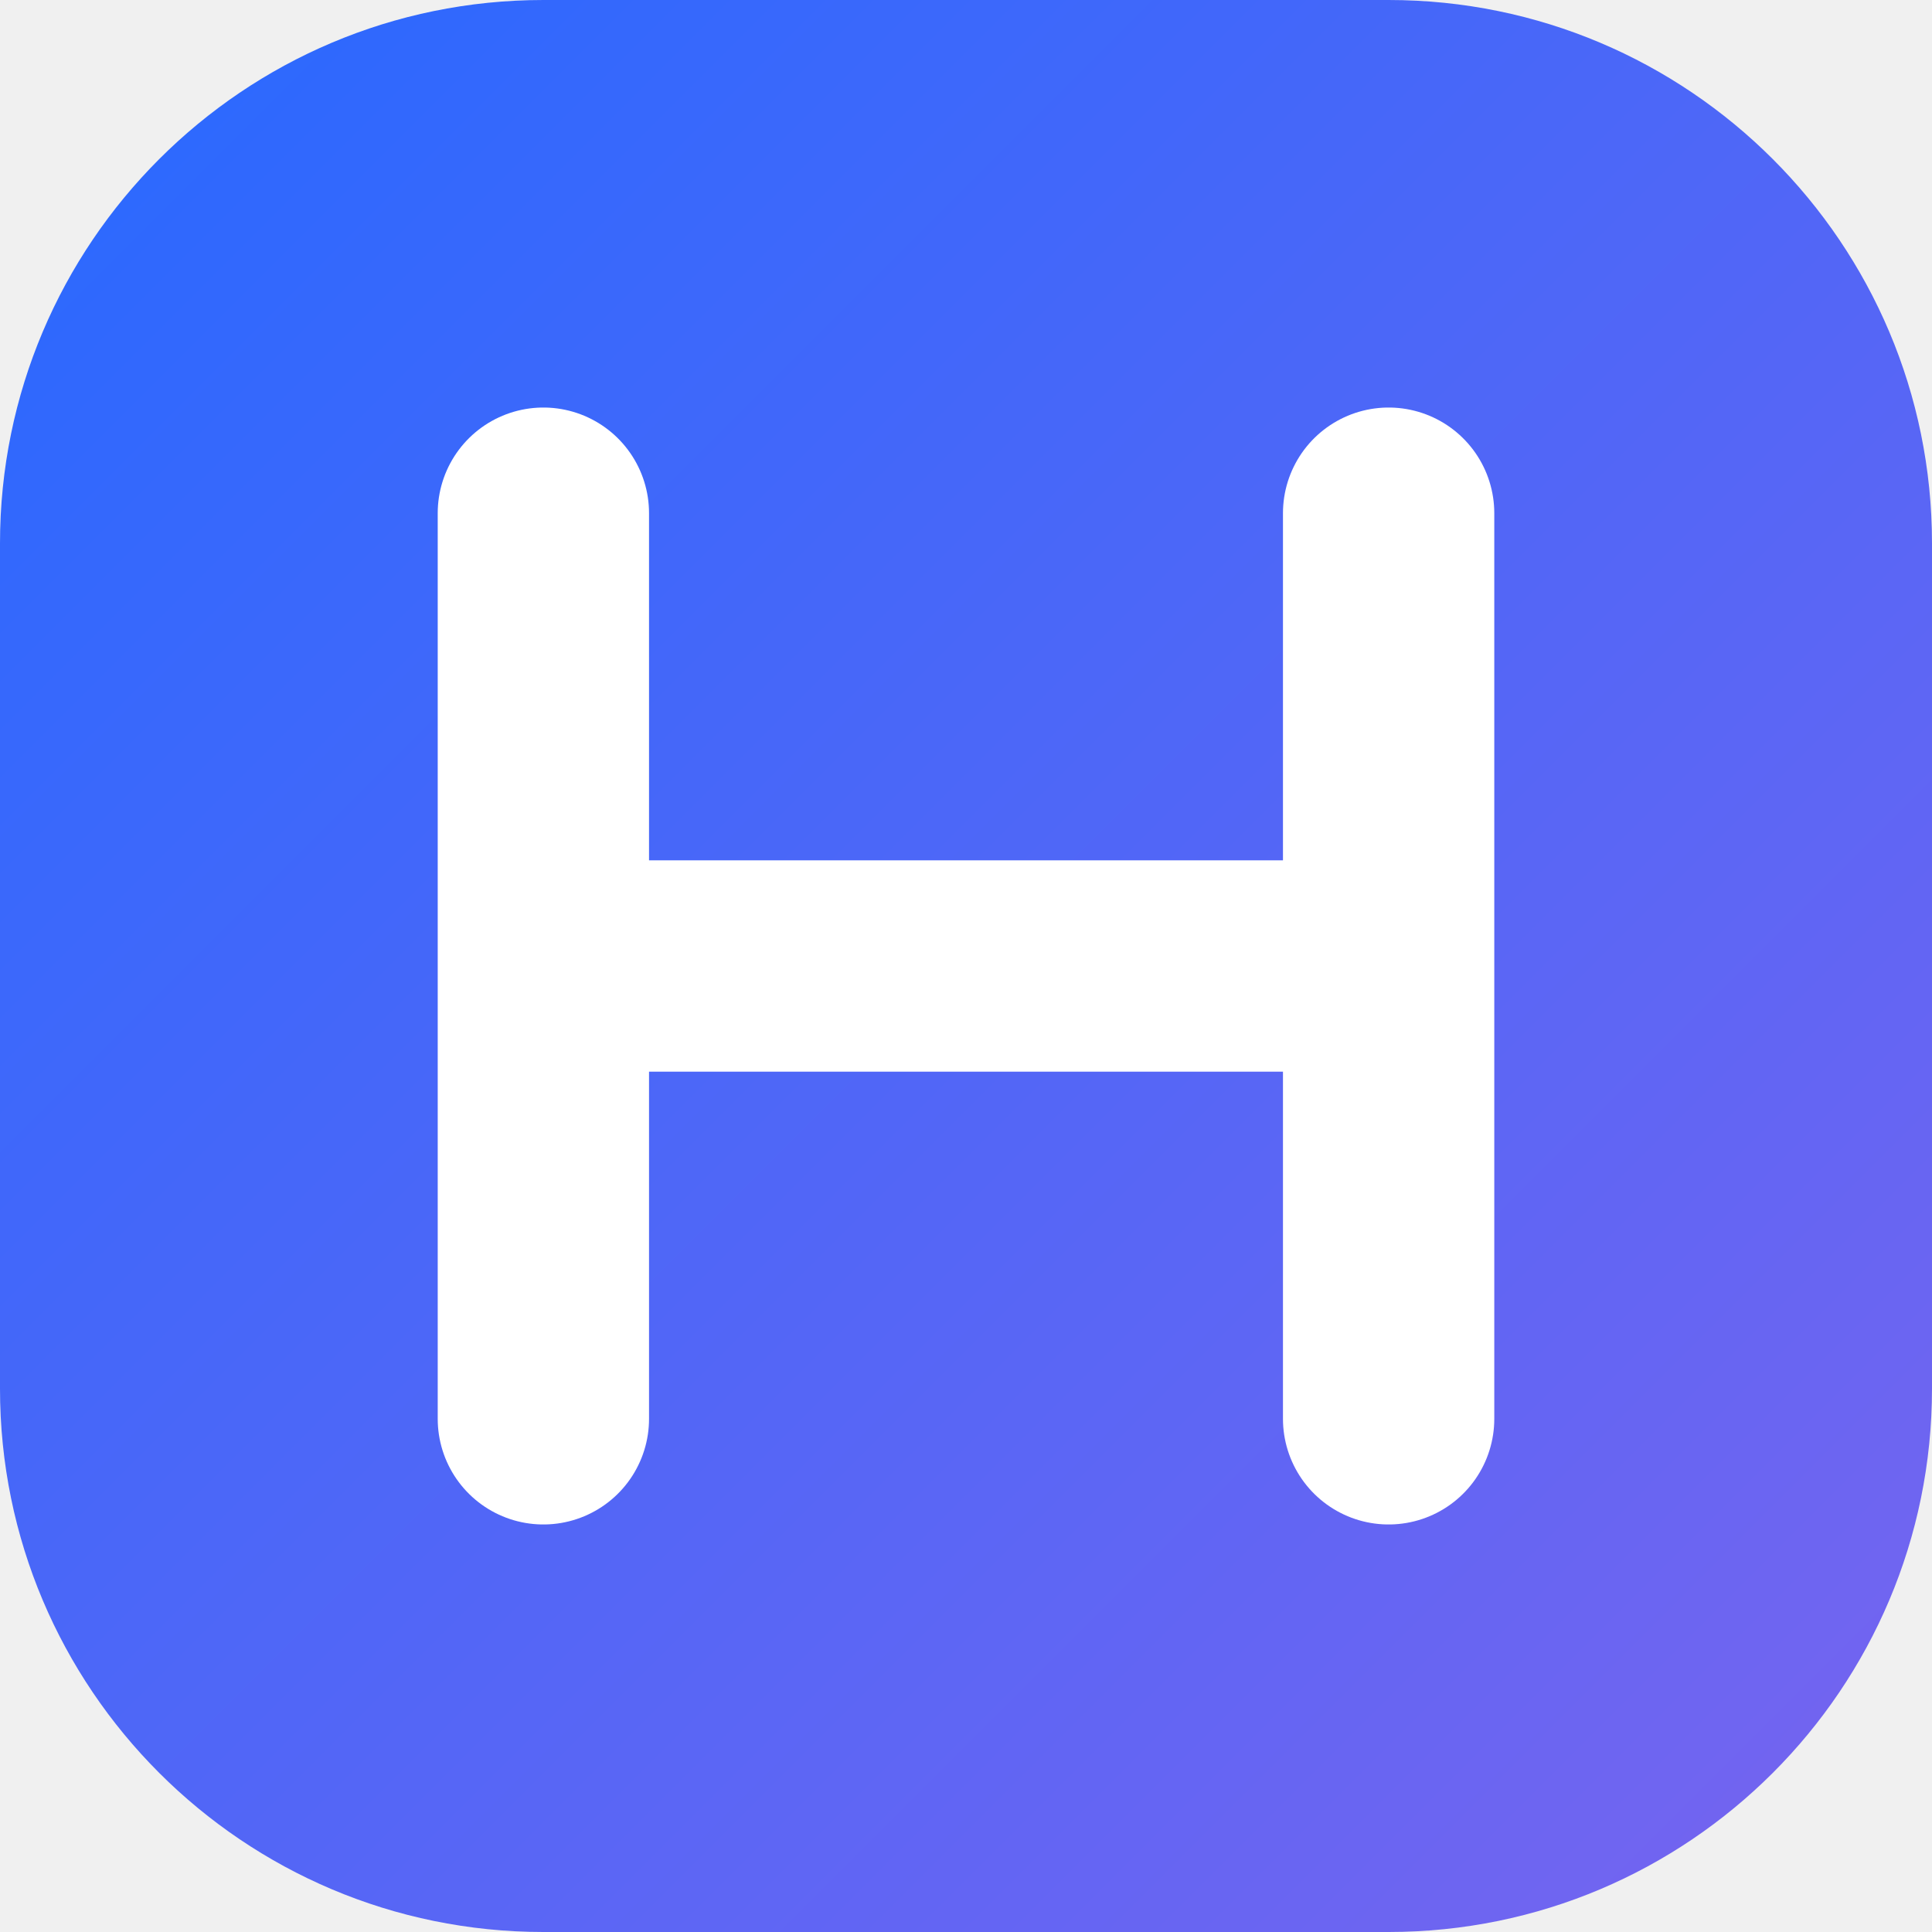
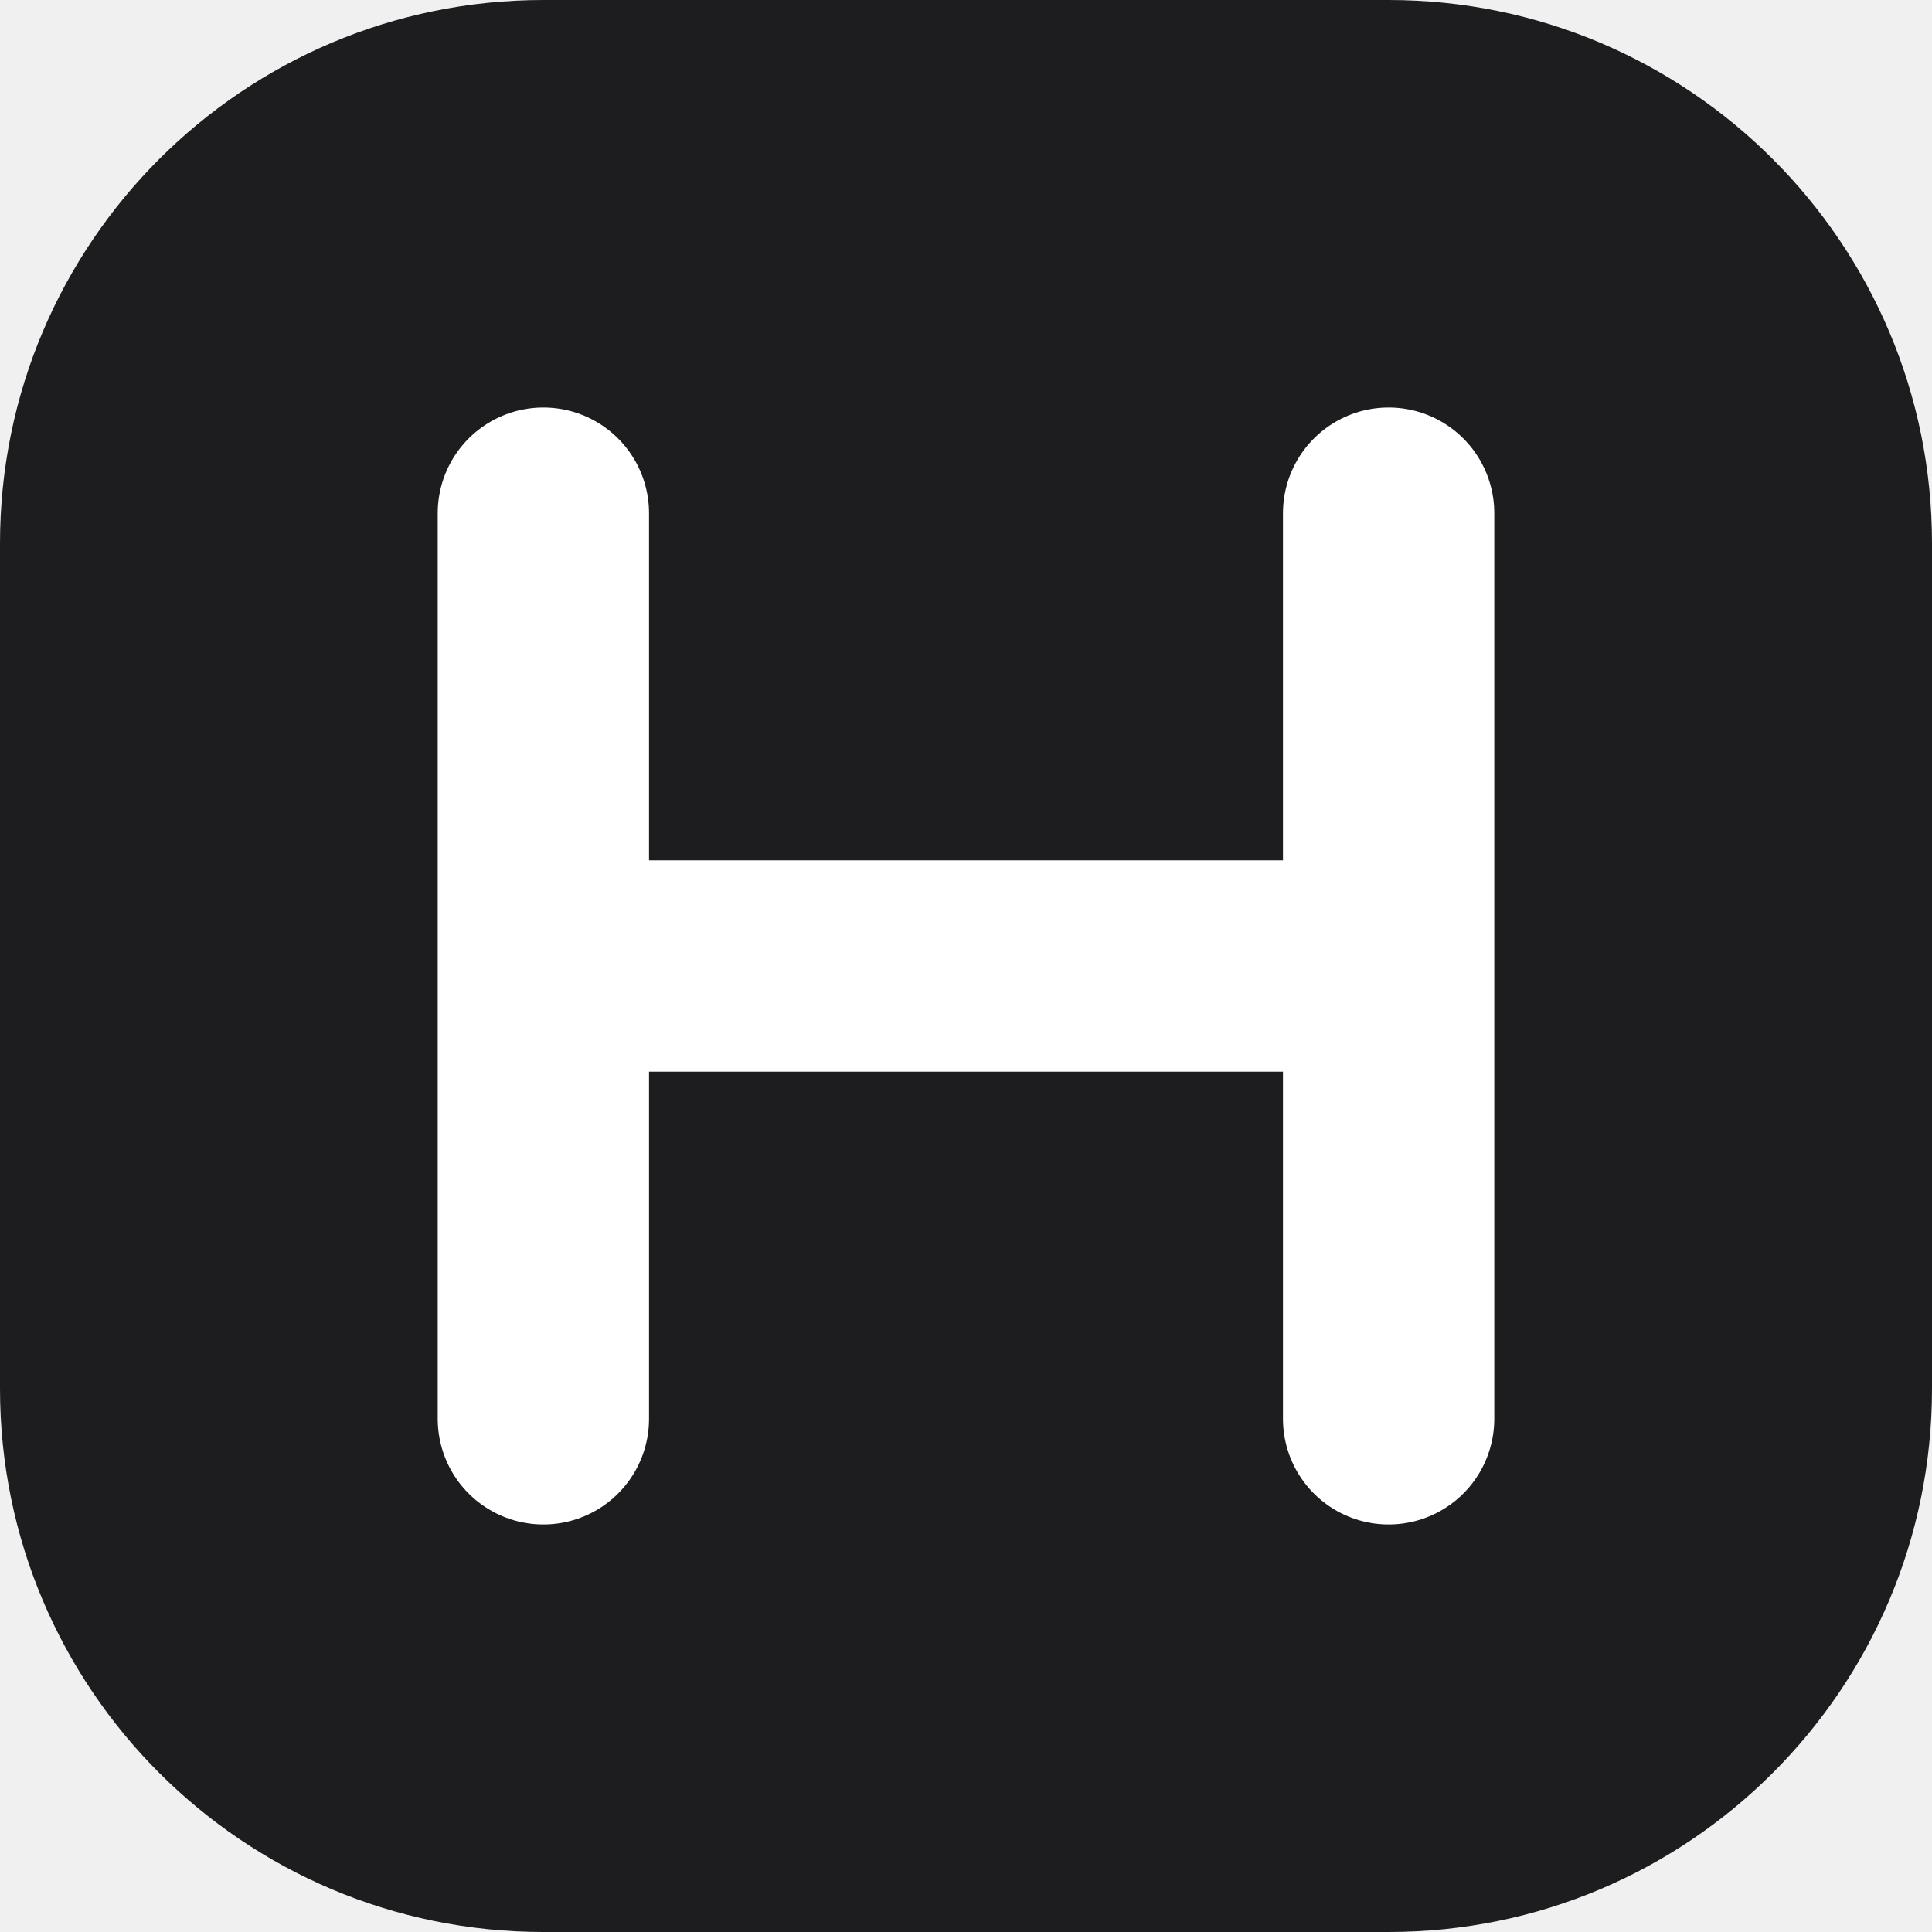
<svg xmlns="http://www.w3.org/2000/svg" viewBox="0 0 64 64">
  <defs>
    <linearGradient id="a" x2="1" y2="1">
      <stop stop-color="#2769ff" />
      <stop offset="1" stop-color="#7864ef" />
    </linearGradient>
  </defs>
-   <rect width="64" height="64" rx="18" fill="url(#a)" />
+   <rect width="64" height="64" rx="18" fill="#1d1d1f" />
  <path d="M18 17v30m28-30v30M18 32h28" stroke="white" stroke-width="7" stroke-linecap="round" />
</svg>
